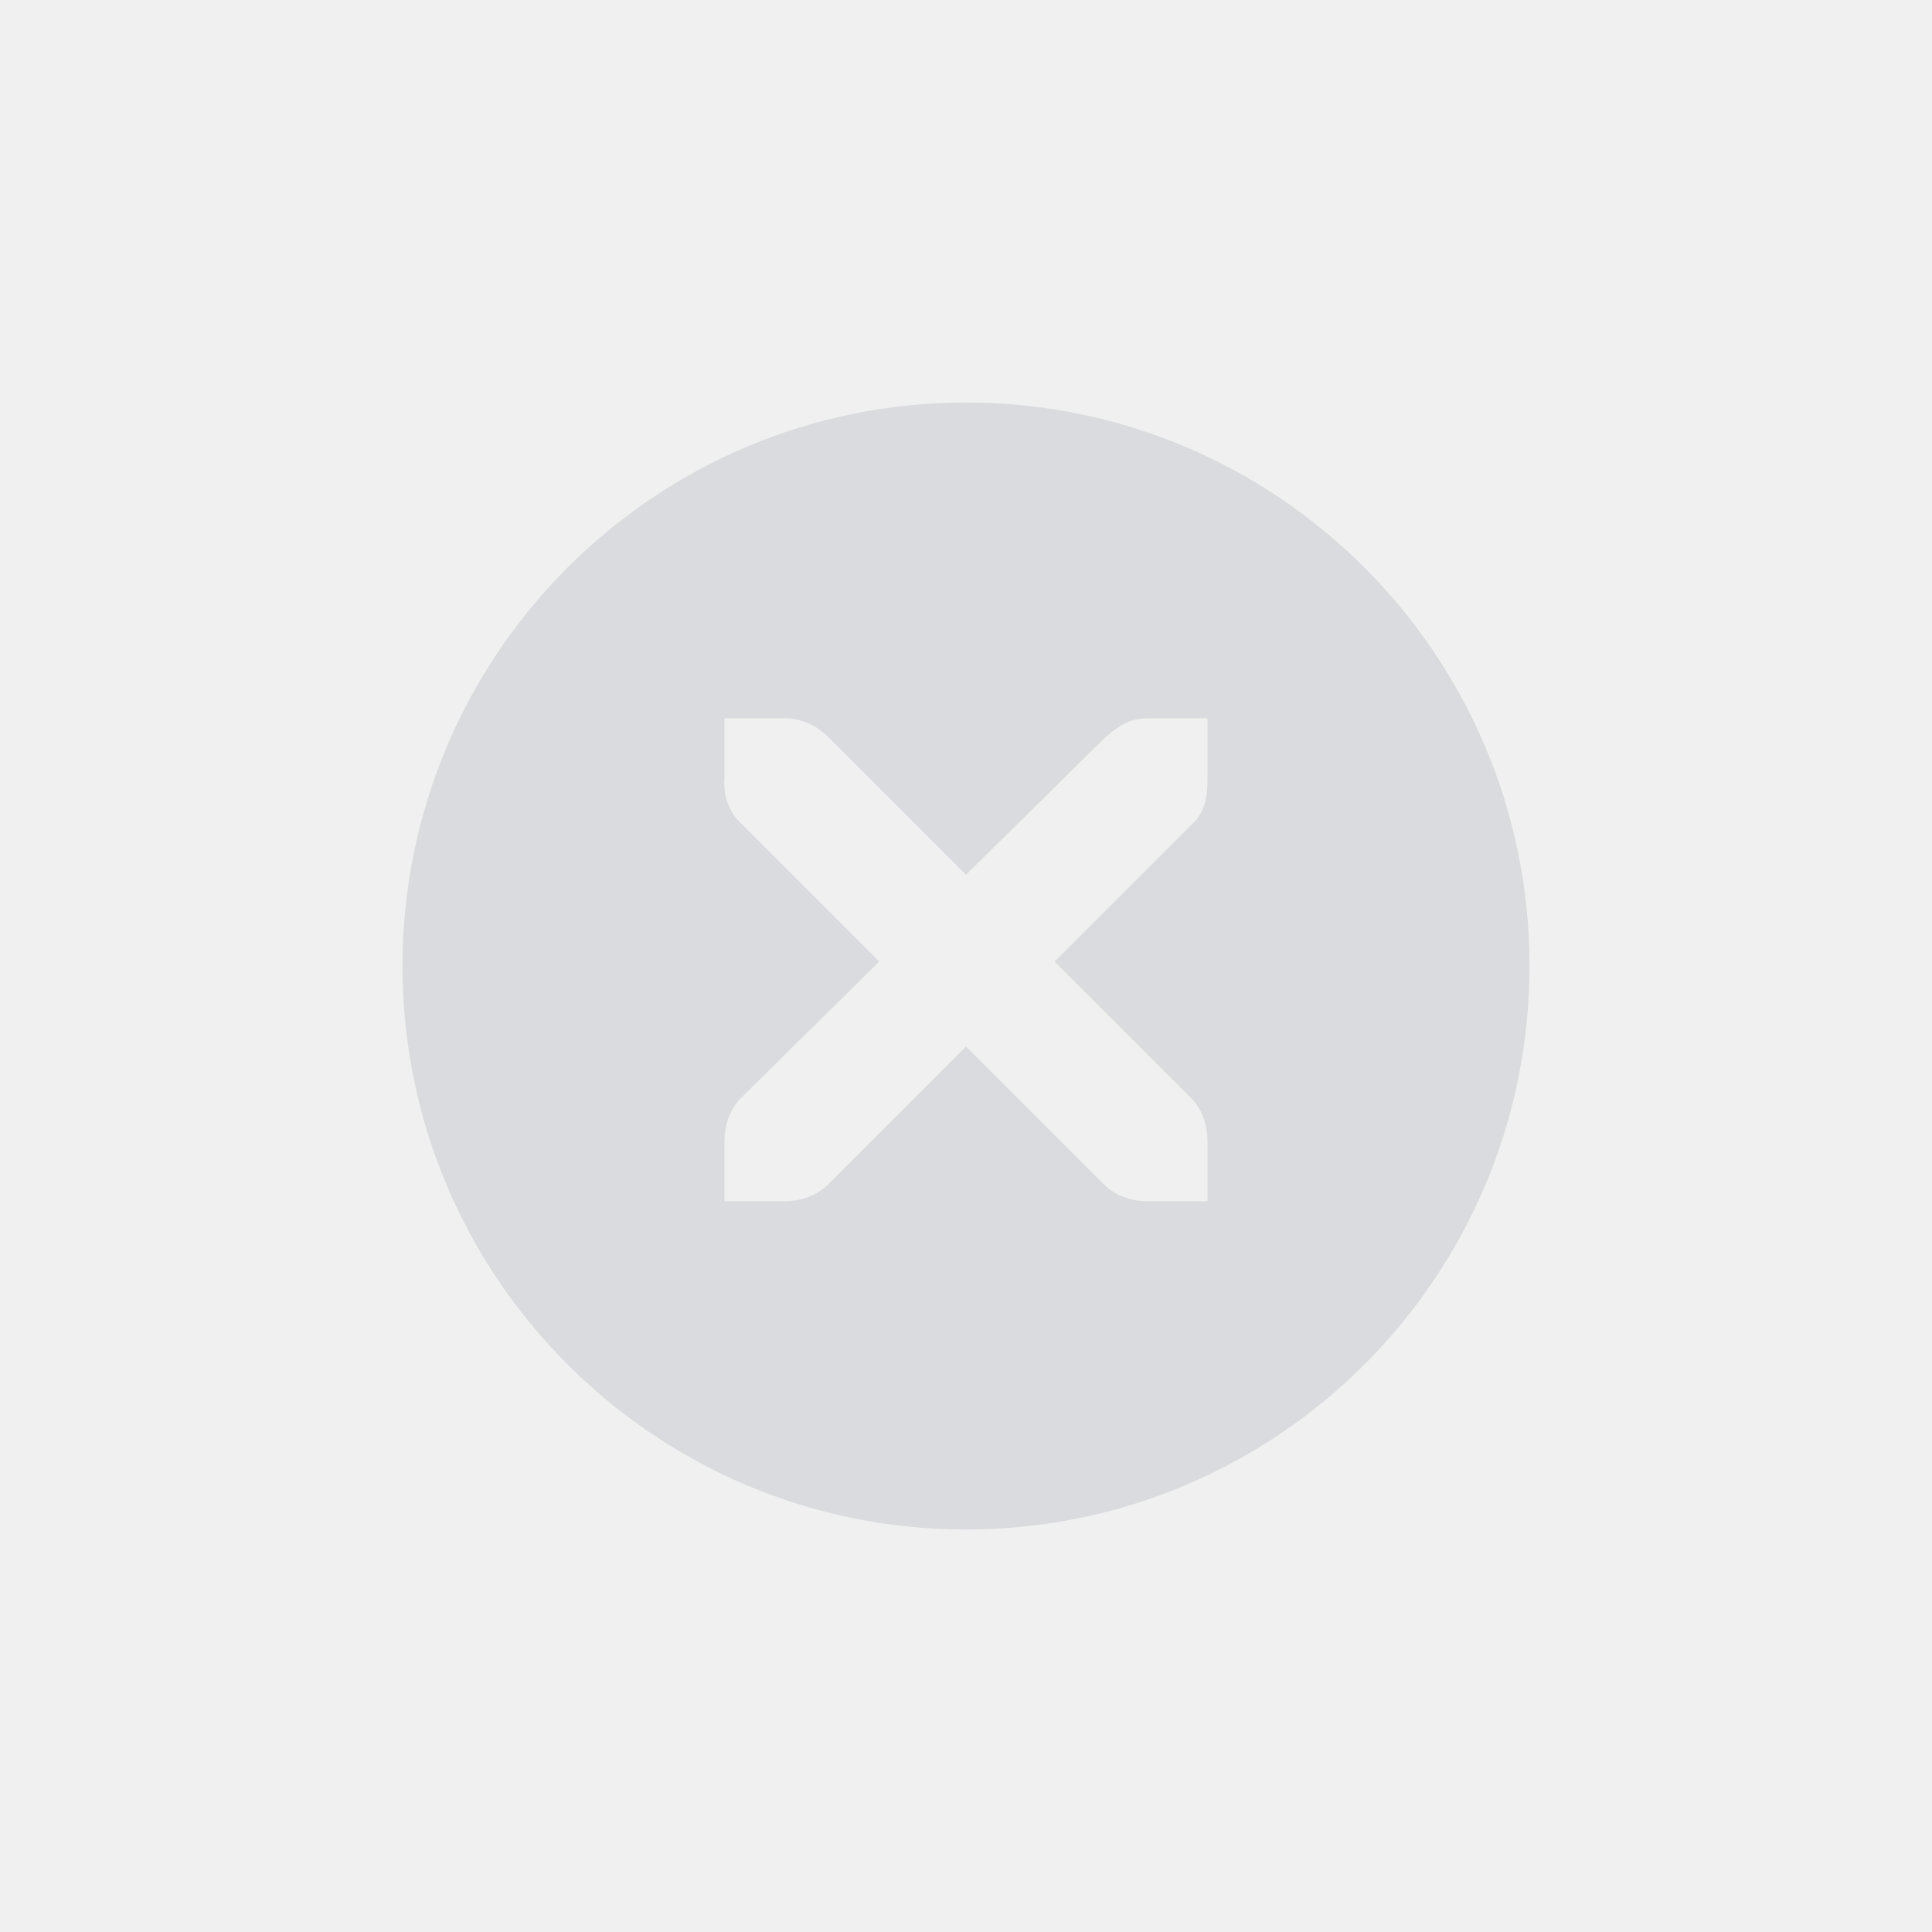
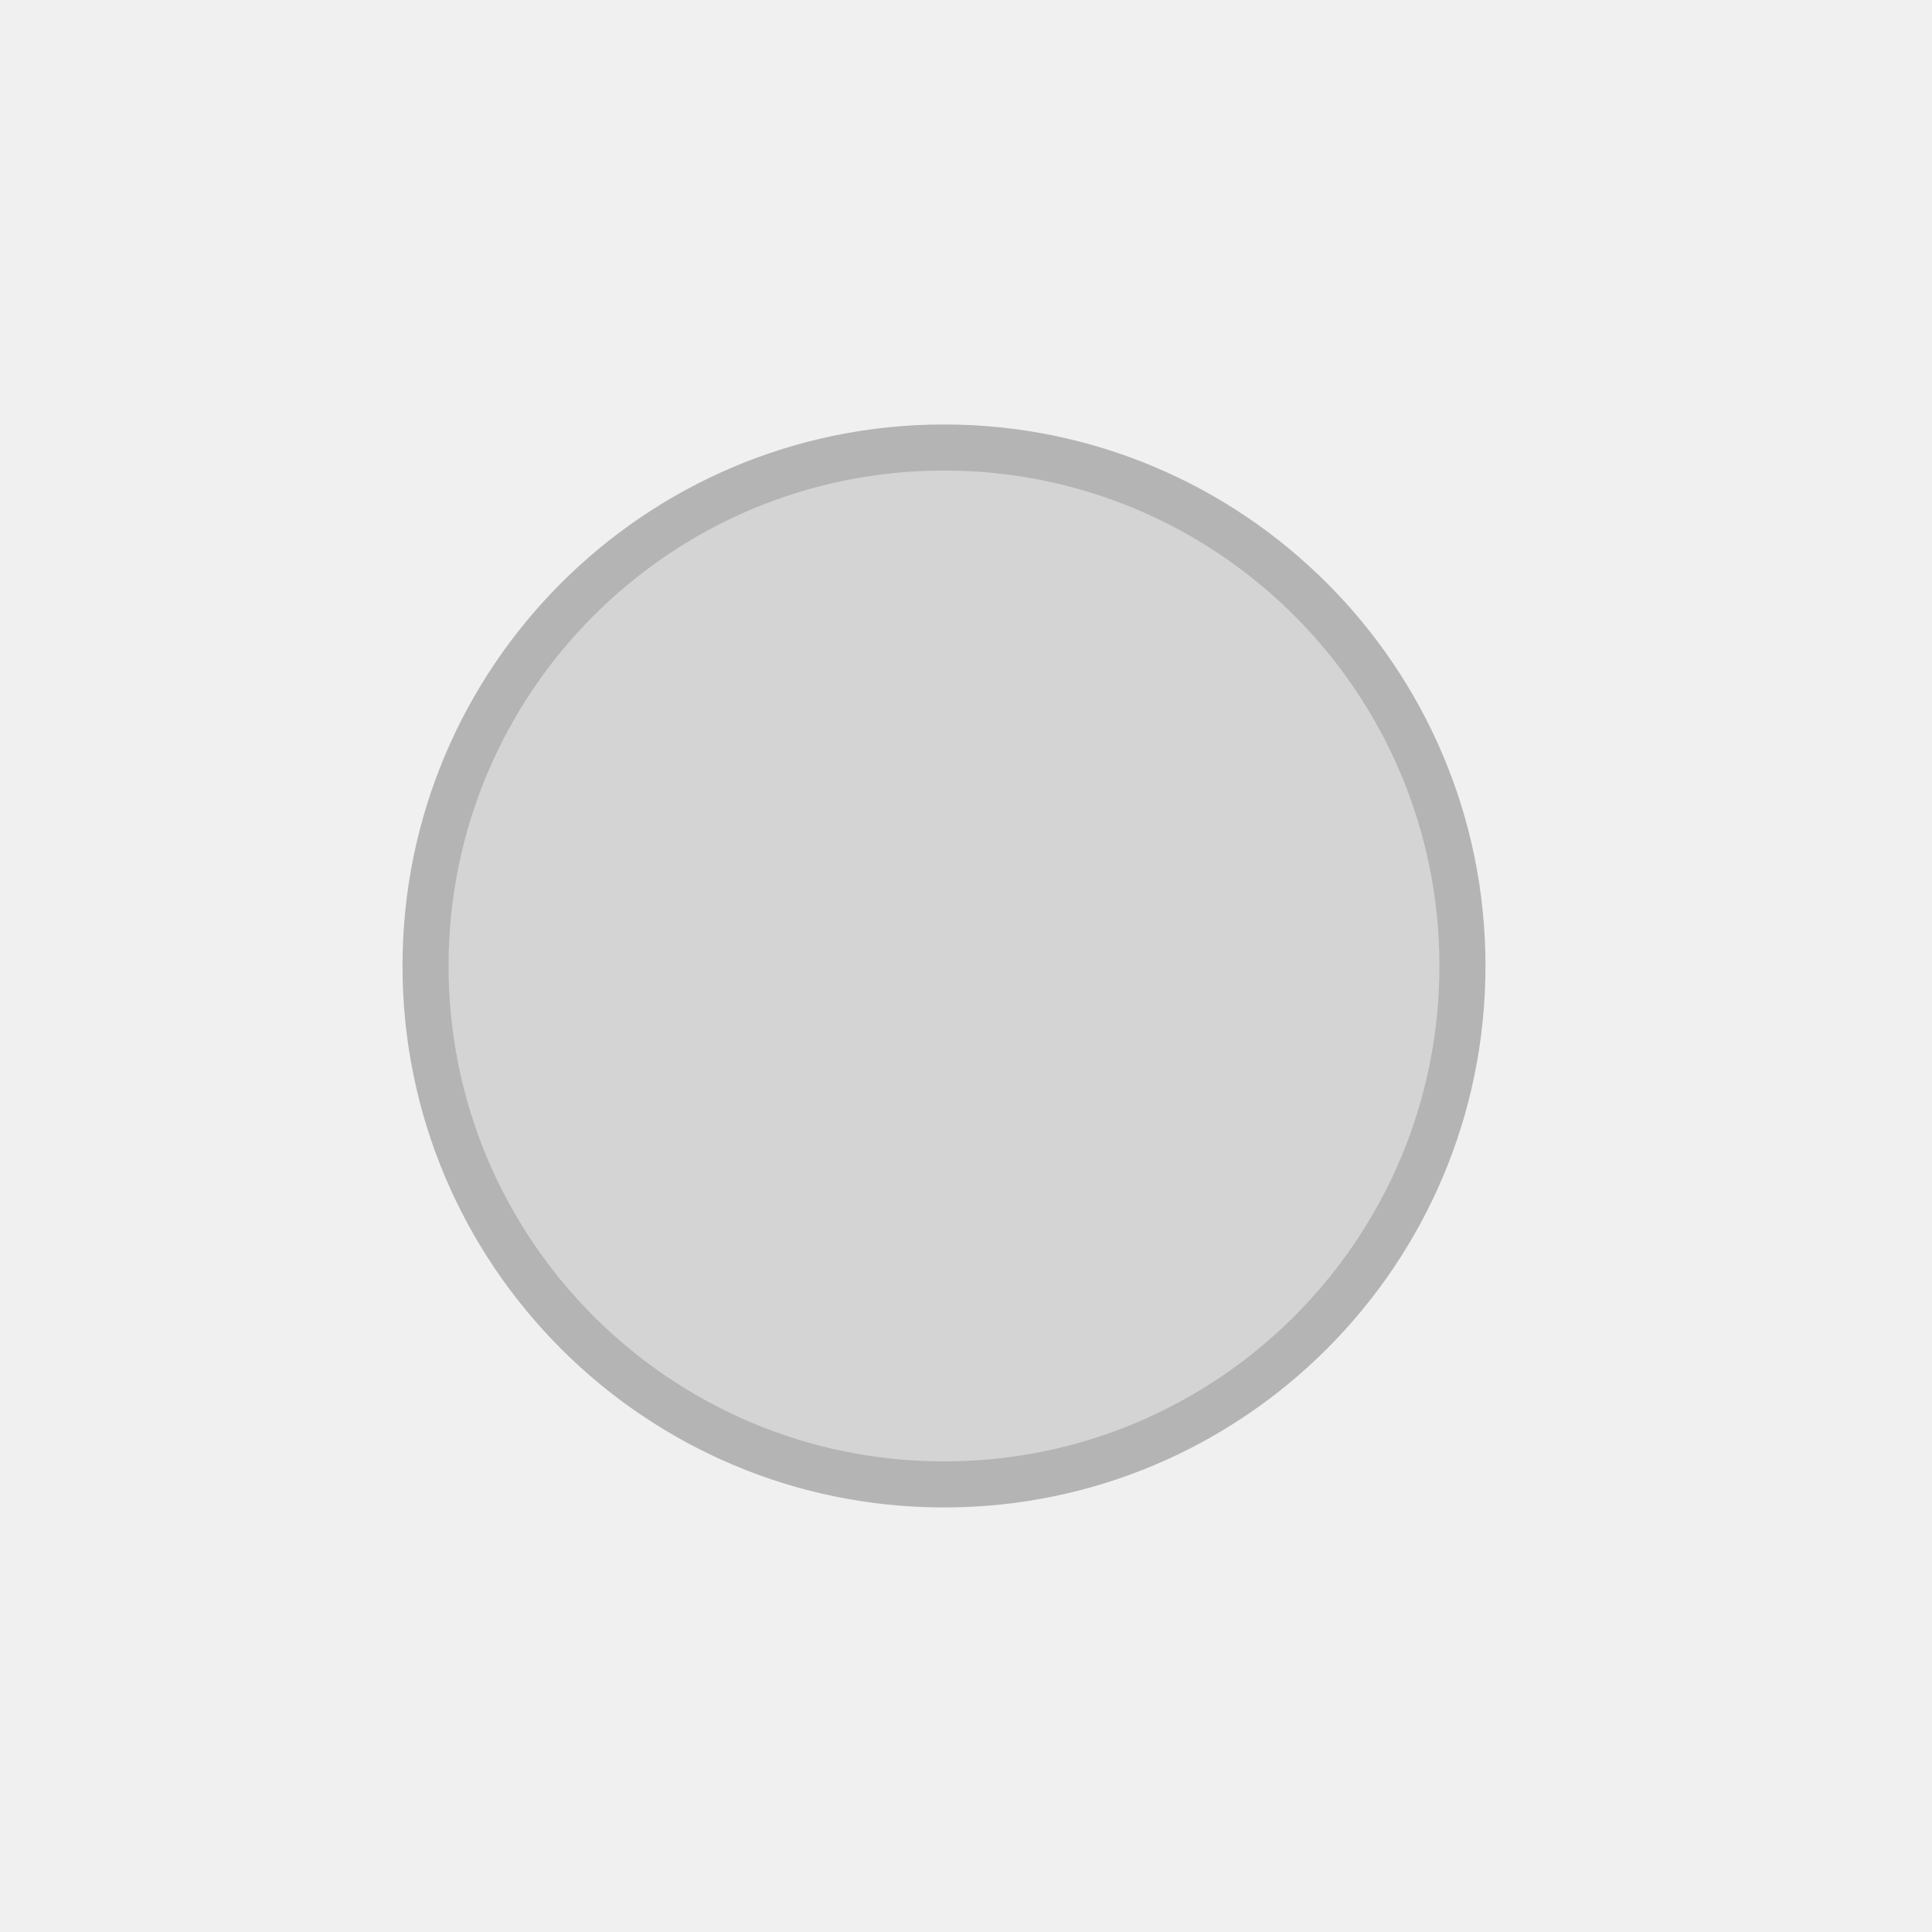
<svg xmlns="http://www.w3.org/2000/svg" width="24" height="24" id="svg4306" version="1.1" style="enable-background:new">
  <defs id="defs4308">
    <linearGradient id="linearGradient3770">
      <stop style="stop-color:#000000;stop-opacity:0.628;" offset="0" id="stop3772" />
      <stop style="stop-color:#000000;stop-opacity:0.498;" offset="1" id="stop3774" />
    </linearGradient>
    <linearGradient id="linearGradient4882">
      <stop style="stop-color:#ffffff;stop-opacity:1;" offset="0" id="stop4884" />
      <stop style="stop-color:#ffffff;stop-opacity:0;" offset="1" id="stop4886" />
    </linearGradient>
    <linearGradient id="linearGradient3784-6">
      <stop style="stop-color:#ffffff;stop-opacity:0.216;" offset="0" id="stop3786-4" />
      <stop style="stop-color:#ffffff;stop-opacity:0;" offset="1" id="stop3788-6" />
    </linearGradient>
    <linearGradient id="linearGradient4892">
      <stop id="stop4894" offset="0" style="stop-color:#2f3a42;stop-opacity:1;" />
      <stop id="stop4896" offset="1" style="stop-color:#1d242a;stop-opacity:1;" />
    </linearGradient>
    <linearGradient id="linearGradient4882-4">
      <stop id="stop4884-9" offset="0" style="stop-color:#728495;stop-opacity:1;" />
      <stop id="stop4886-9" offset="1" style="stop-color:#617c95;stop-opacity:0;" />
    </linearGradient>
  </defs>
  <g id="layer1" transform="translate(0,-1028.362)">
-     <g style="display:inline;opacity:0.4" id="titlebutton-close-backdrop-dark" transform="translate(-641,1218)">
-       <g id="g4927-9-2-8-0" style="display:inline;opacity:1" transform="translate(-678,-432.6378)">
-         <g transform="translate(-103,0)" style="display:inline;opacity:1" id="g4490-6-5-2-5-3-3">
-           <g id="g4092-0-2-21-0-9-7-0" style="display:inline" transform="translate(58,0)">
-             <path style="fill:#b9bcc2;fill-opacity:1;stroke:none;stroke-width:0;stroke-linecap:butt;stroke-linejoin:miter;stroke-miterlimit:4;stroke-dasharray:none;stroke-dashoffset:0;stroke-opacity:1" d="m 414,58 a 7,7 0 0 0 -7,7 7,7 0 0 0 7,7 7,7 0 0 0 7,-7 7,7 0 0 0 -7,-7 z m -3,3.922 0.75,0 c 0.008,-9e-5 0.016,-3.45e-4 0.023,0 0.191,0.008 0.382,0.096 0.516,0.234 L 414,63.867 415.734,62.156 c 0.199,-0.173 0.335,-0.229 0.516,-0.234 l 0.75,0 0,0.75 c 0,0.215 -0.026,0.413 -0.188,0.562 l -1.711,1.711 1.688,1.688 C 416.93,66.774 417,66.973 417,67.172 l 0,0.75 -0.75,0 c -0.199,-8e-6 -0.398,-0.07 -0.539,-0.211 L 414,66 l -1.711,1.711 c -0.141,0.141 -0.34,0.211 -0.539,0.211 l -0.75,0 0,-0.75 c 0,-0.199 0.07,-0.398 0.211,-0.539 l 1.711,-1.688 -1.711,-1.711 C 411.053,63.088 410.984,62.882 411,62.672 l 0,-0.75 z" transform="translate(962,190)" id="path4068-7-5-9-6-5-8-3" />
-           </g>
-         </g>
-         <g id="g4778-2-68-8-7-6" transform="translate(1323,246.8672)" style="fill:#ffffff;fill-opacity:1">
-           <g style="display:inline;fill:#ffffff;fill-opacity:1" id="layer9-9-4-4-1-1-0" transform="translate(-60,-518)" />
-           <g id="layer10-2-1-8-0-4-0" transform="translate(-60,-518)" style="fill:#ffffff;fill-opacity:1" />
-           <g id="layer11-16-4-9-6-9-6" transform="translate(-60,-518)" style="fill:#ffffff;fill-opacity:1" />
-           <g transform="matrix(0.75,0,0,0.75,2,2.054688)" id="g2996-76-5-96-3-0" style="fill:#ffffff;fill-opacity:1">
-             <g transform="translate(-60,-518)" id="layer12-4-5-7-9-4-0" style="fill:#ffffff;fill-opacity:1">
-               <g transform="translate(19,-242)" id="layer4-4-1-9-5-6-3-3" style="display:inline;fill:#ffffff;fill-opacity:1" />
-             </g>
-           </g>
-           <g id="layer13-2-6-11-3-1-8" transform="translate(-60,-518)" style="fill:#ffffff;fill-opacity:1" />
-           <g id="layer14-4-0-33-2-4-4" transform="translate(-60,-518)" style="fill:#ffffff;fill-opacity:1" />
-           <g id="layer15-7-3-0-6-6-6" transform="translate(-60,-518)" style="fill:#ffffff;fill-opacity:1" />
-         </g>
-       </g>
-       <rect y="-185.638" x="645" height="16" width="16" id="rect17883-39-99-8-6" style="display:inline;opacity:1;fill:none;fill-opacity:1;stroke:none;stroke-width:1;stroke-linecap:butt;stroke-linejoin:miter;stroke-miterlimit:4;stroke-dasharray:none;stroke-dashoffset:0;stroke-opacity:0" />
+     <g transform="matrix(0.01265625,0,0,-0.01265625,4.683126,1046.729)" id="g3340">
+       <path d="m 556.523,-28.388 c 293.532,0 531.487,237.951 531.487,531.487 0,293.527 -237.955,531.482 -531.487,531.482 -293.531,0 -531.486,-237.955 -531.486,-531.482 0,-293.536 237.955,-531.487 531.486,-531.487" style="fill:#b4b4b4;fill-opacity:1;fill-rule:evenodd;stroke:none" id="path4199" />
+       <path d="m 556.523,16.814 c 268.566,0 486.285,217.715 486.285,486.285 0,268.56 -217.719,486.28 -486.285,486.28 -268.565,0 -486.285,-217.72 -486.285,-486.28 0,-268.57 217.72,-486.285 486.285,-486.285" style="fill:#d4d4d4;fill-opacity:1;fill-rule:evenodd;stroke:none" id="path4201" />
    </g>
  </g>
</svg>
